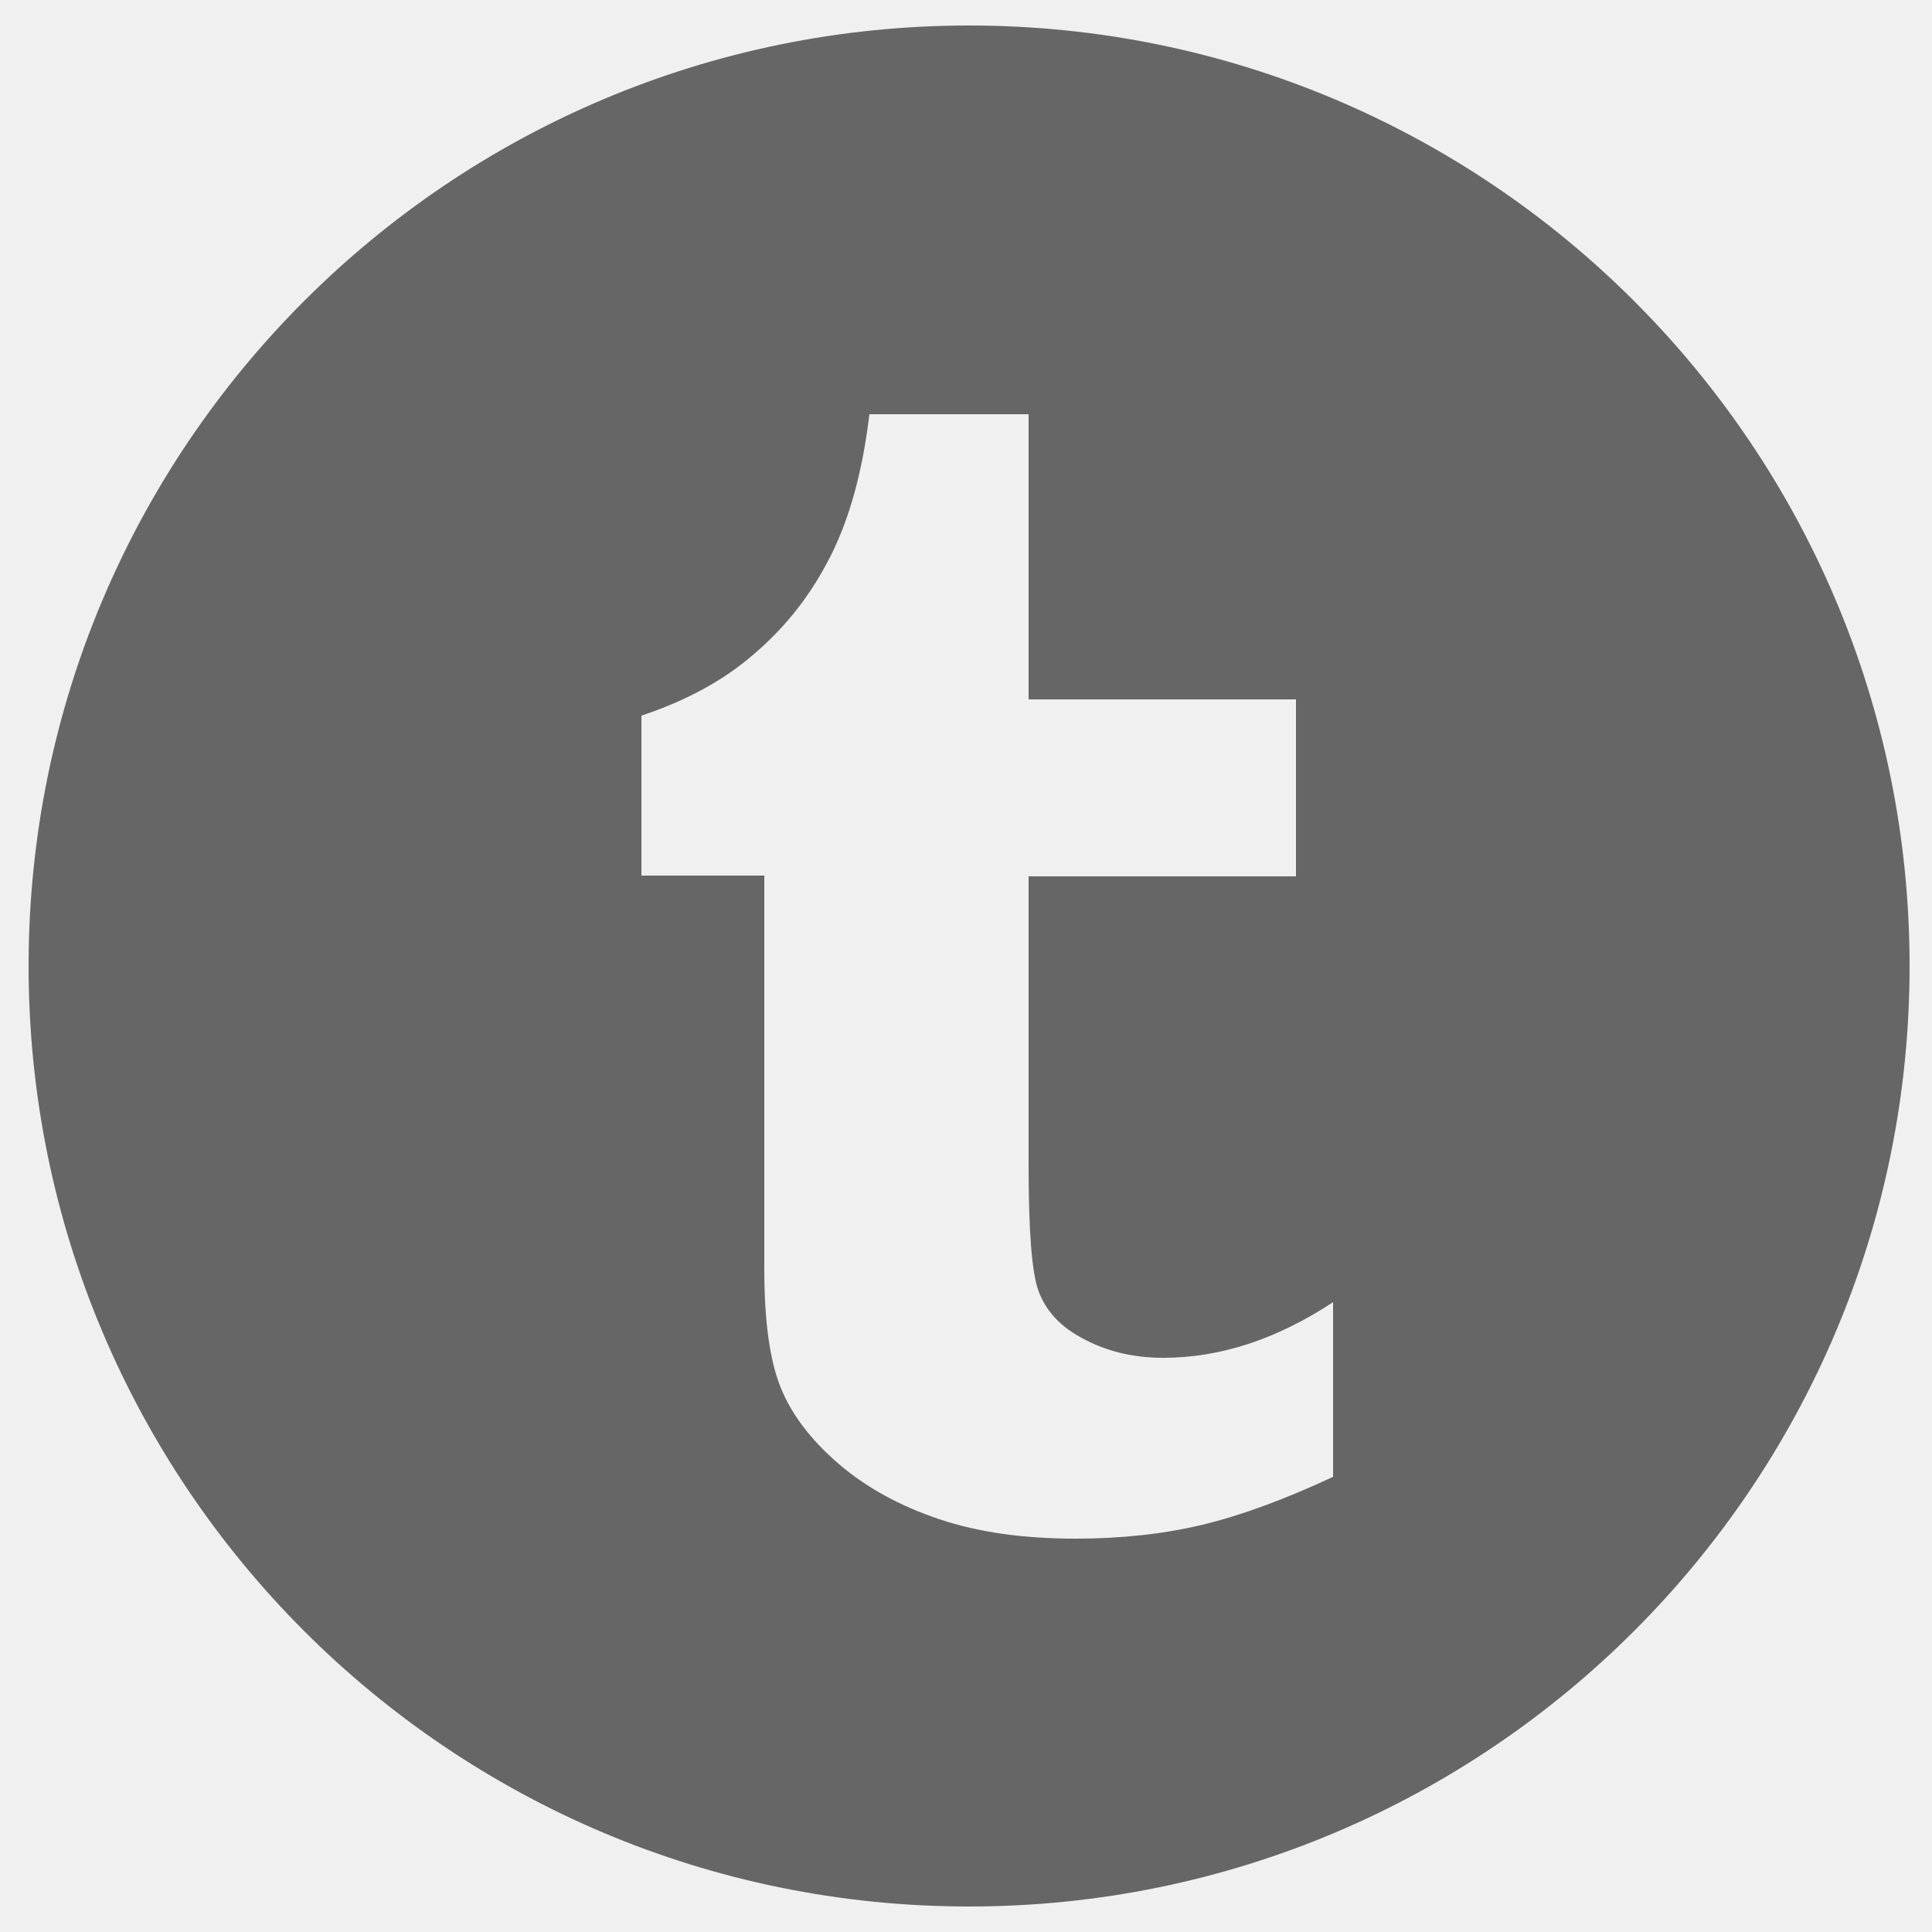
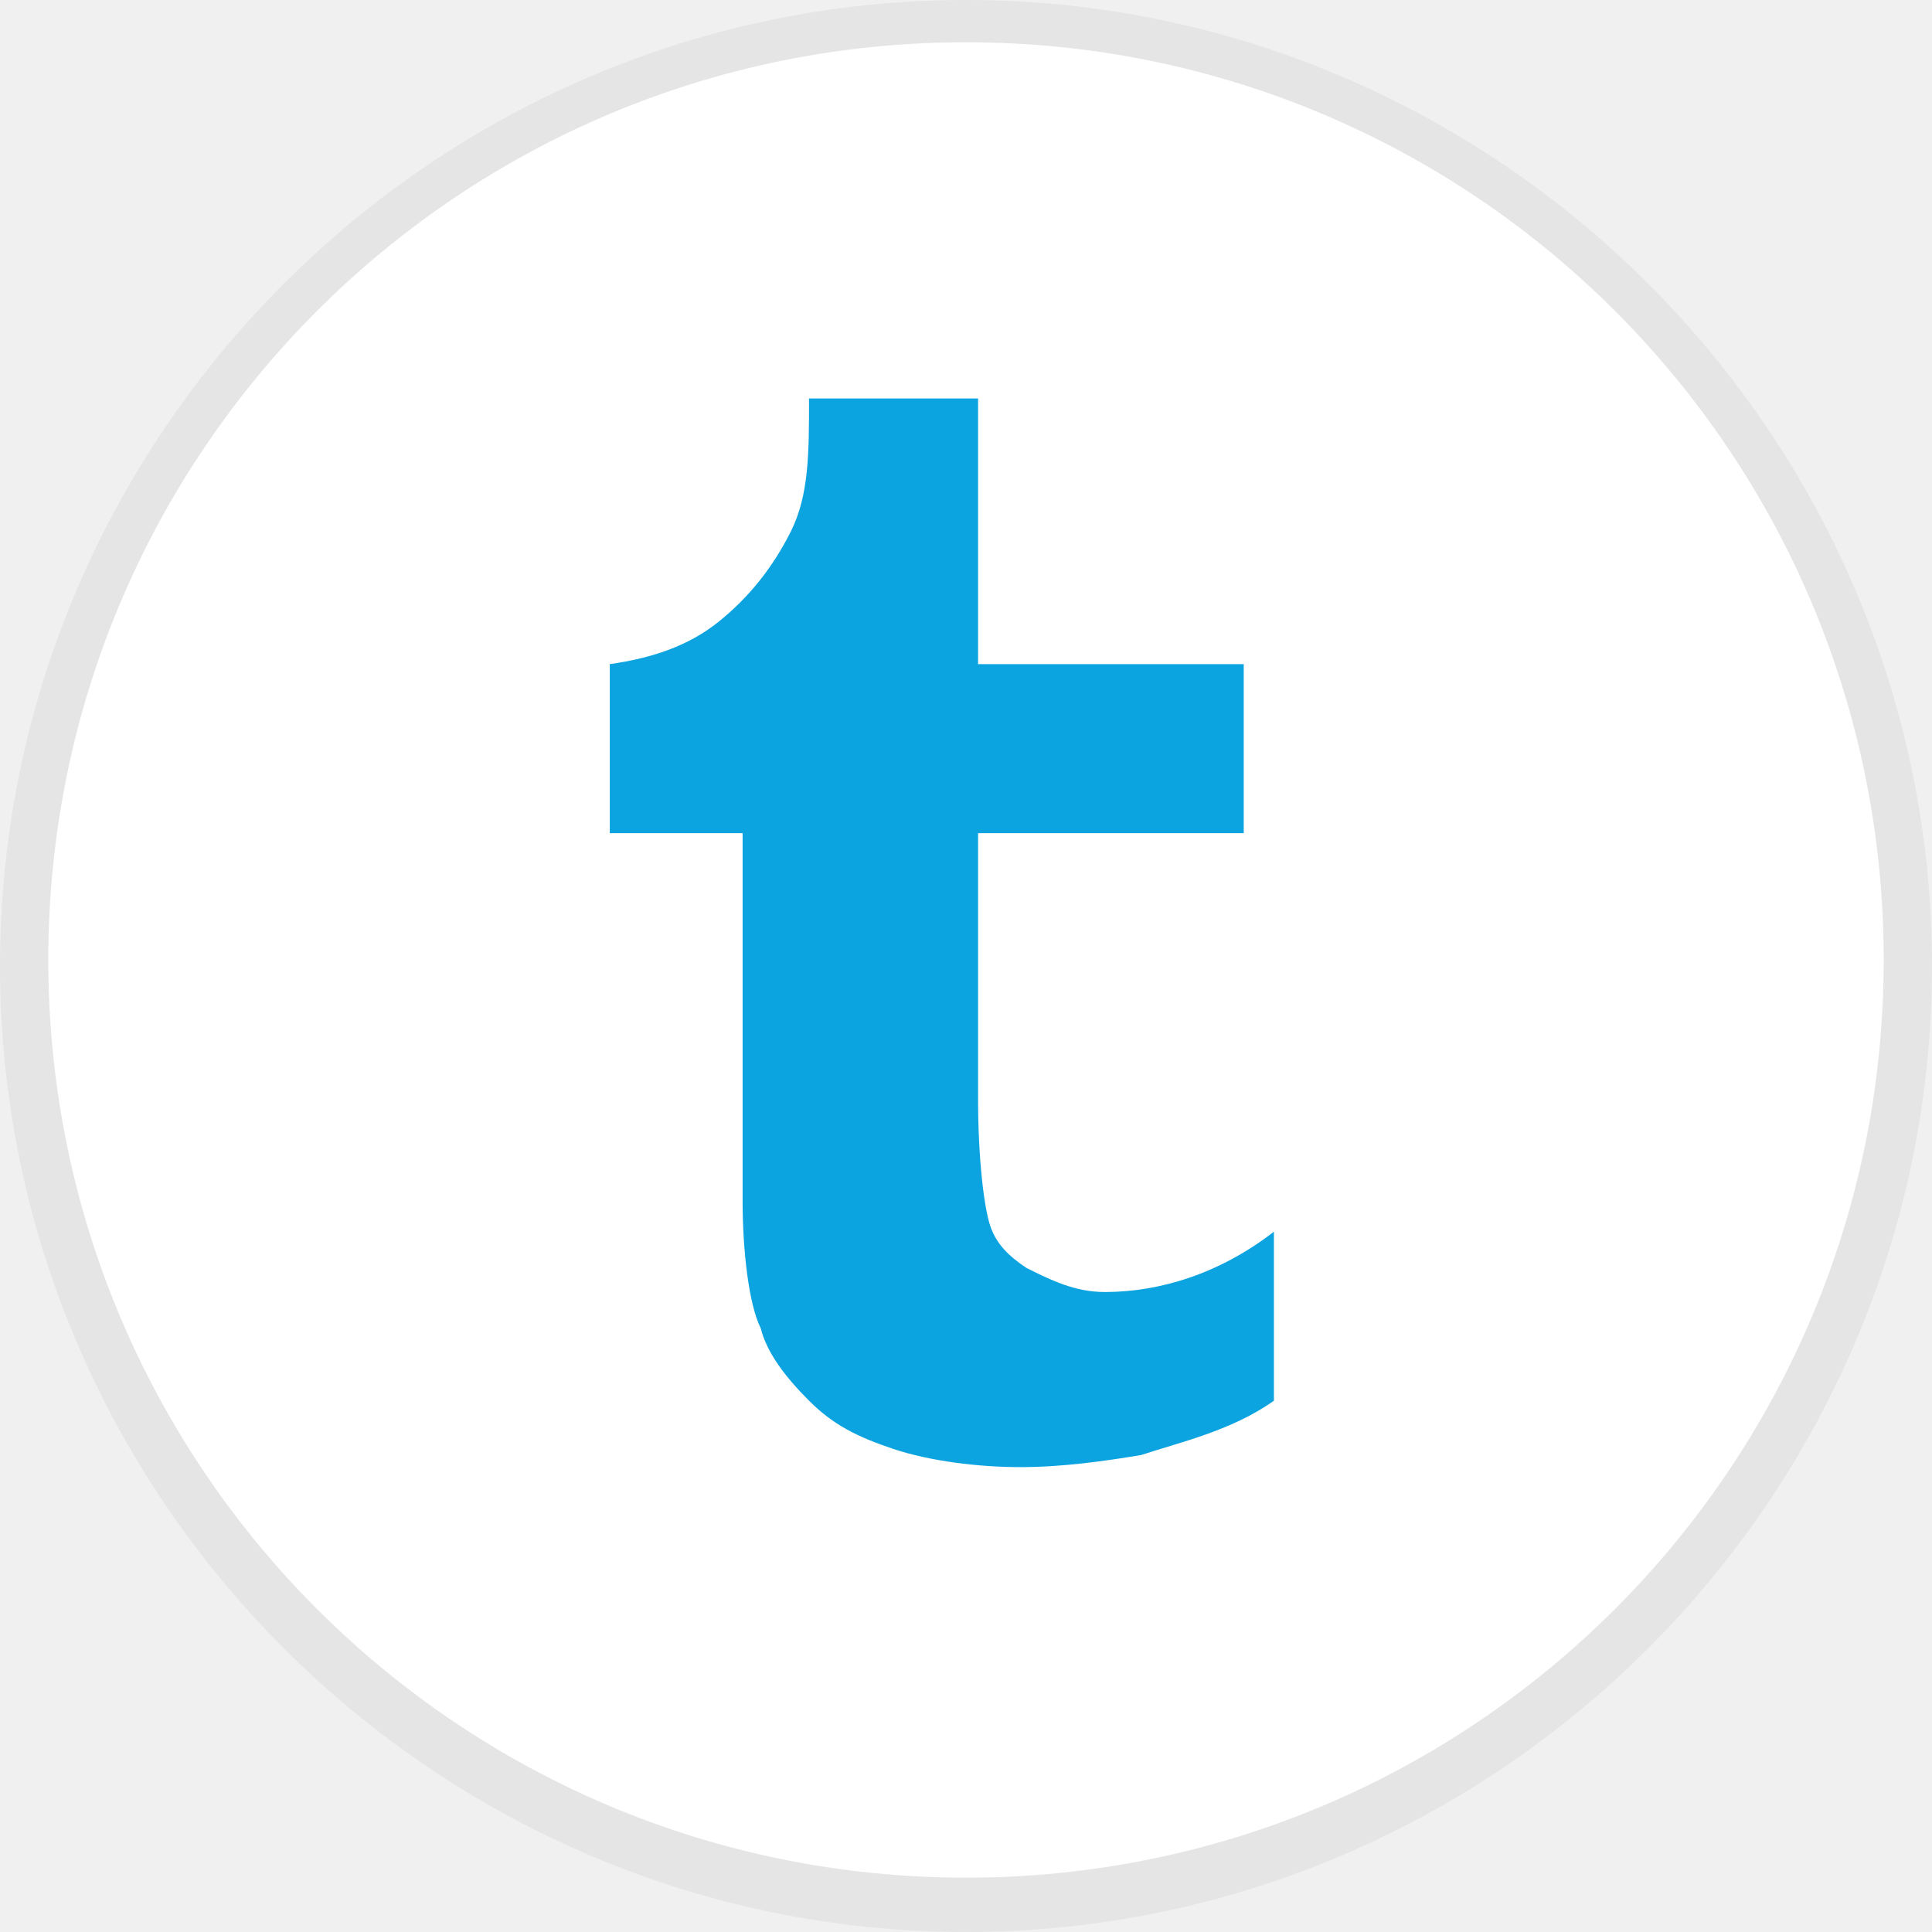
- <svg xmlns="http://www.w3.org/2000/svg" version="1.1" id="Layer_1" x="0px" y="0px" viewBox="82 272 250 250" enable-background="new 82 272 250 250" xml:space="preserve">
-   <path id="tumblr-circle-icon" fill="#666666" d="M207.4,275.3c-67.2,0-121.7,54.5-121.7,121.7s54.5,121.7,121.7,121.7  S329.1,464.2,329.1,397S274.6,275.3,207.4,275.3z M254.5,463.1c-6.2,2.9-11.9,5-16.9,6.2c-5,1.2-10.5,1.8-16.4,1.8  c-6.7,0-12.5-0.8-17.6-2.5c-5.1-1.7-9.5-4.1-13.1-7.2c-3.6-3.1-6.1-6.4-7.5-9.9c-1.4-3.5-2.1-8.6-2.1-15.2v-51H165v-20.7  c5.7-1.9,10.6-4.5,14.6-8c4.1-3.5,7.3-7.6,9.8-12.5c2.5-4.9,4.2-11,5.1-18.5h20.6v36.9h34.6v22.9h-34.6v37.4  c0,8.4,0.4,13.9,1.3,16.3c0.9,2.4,2.6,4.3,5,5.7c3.2,1.9,6.9,2.9,11.1,2.9c7.4,0,14.7-2.4,22-7.2L254.5,463.1L254.5,463.1z" />
+ <svg xmlns="http://www.w3.org/2000/svg" version="1.1" id="Layer_1" x="0px" y="0px" viewBox="-289 381 32 32" style="enable-background:new -289 381 32 32;" xml:space="preserve">
+   <style type="text/css">
+ 	.st0{fill:#FFFFFF;}
+ 	.st1{fill:#E5E5E5;}
+ 	.st2{fill:#0BA4E0;}
+ </style>
+   <g id="Style_3_copy">
+     <g>
+       <g>
+         <path class="st0" d="M-273,412.6c-8.6,0-15.6-7-15.6-15.6s7-15.6,15.6-15.6s15.6,7,15.6,15.6S-264.4,412.6-273,412.6z" />
+         <path class="st1" d="M-273,381.7c8.4,0,15.2,6.8,15.2,15.2s-6.8,15.2-15.2,15.2s-15.2-6.8-15.2-15.2S-281.4,381.7-273,381.7      M-273,381c-8.8,0-16,7.2-16,16c0,8.8,7.2,16,16,16s16-7.2,16-16C-257,388.2-264.2,381-273,381L-273,381z" />
+       </g>
+     </g>
+     <path class="st2" d="M-272.8,387.6v4.4h4.4v2.8h-4.4v4.4c0,1,0.1,1.8,0.2,2.1c0.1,0.3,0.3,0.5,0.6,0.7c0.4,0.2,0.8,0.4,1.3,0.4   c0.9,0,1.9-0.3,2.8-1v2.8c-0.7,0.5-1.6,0.7-2.2,0.9c-0.6,0.1-1.3,0.2-2,0.2c-0.7,0-1.5-0.1-2.1-0.3c-0.6-0.2-1-0.4-1.4-0.8   c-0.4-0.4-0.7-0.8-0.8-1.2c-0.2-0.4-0.3-1.3-0.3-2.1v-6.1h-2.2V392c0.7-0.1,1.3-0.3,1.8-0.7c0.5-0.4,0.9-0.9,1.2-1.5   c0.3-0.6,0.3-1.3,0.3-2.2C-275.6,387.6-272.8,387.6-272.8,387.6z" />
+   </g>
</svg>
